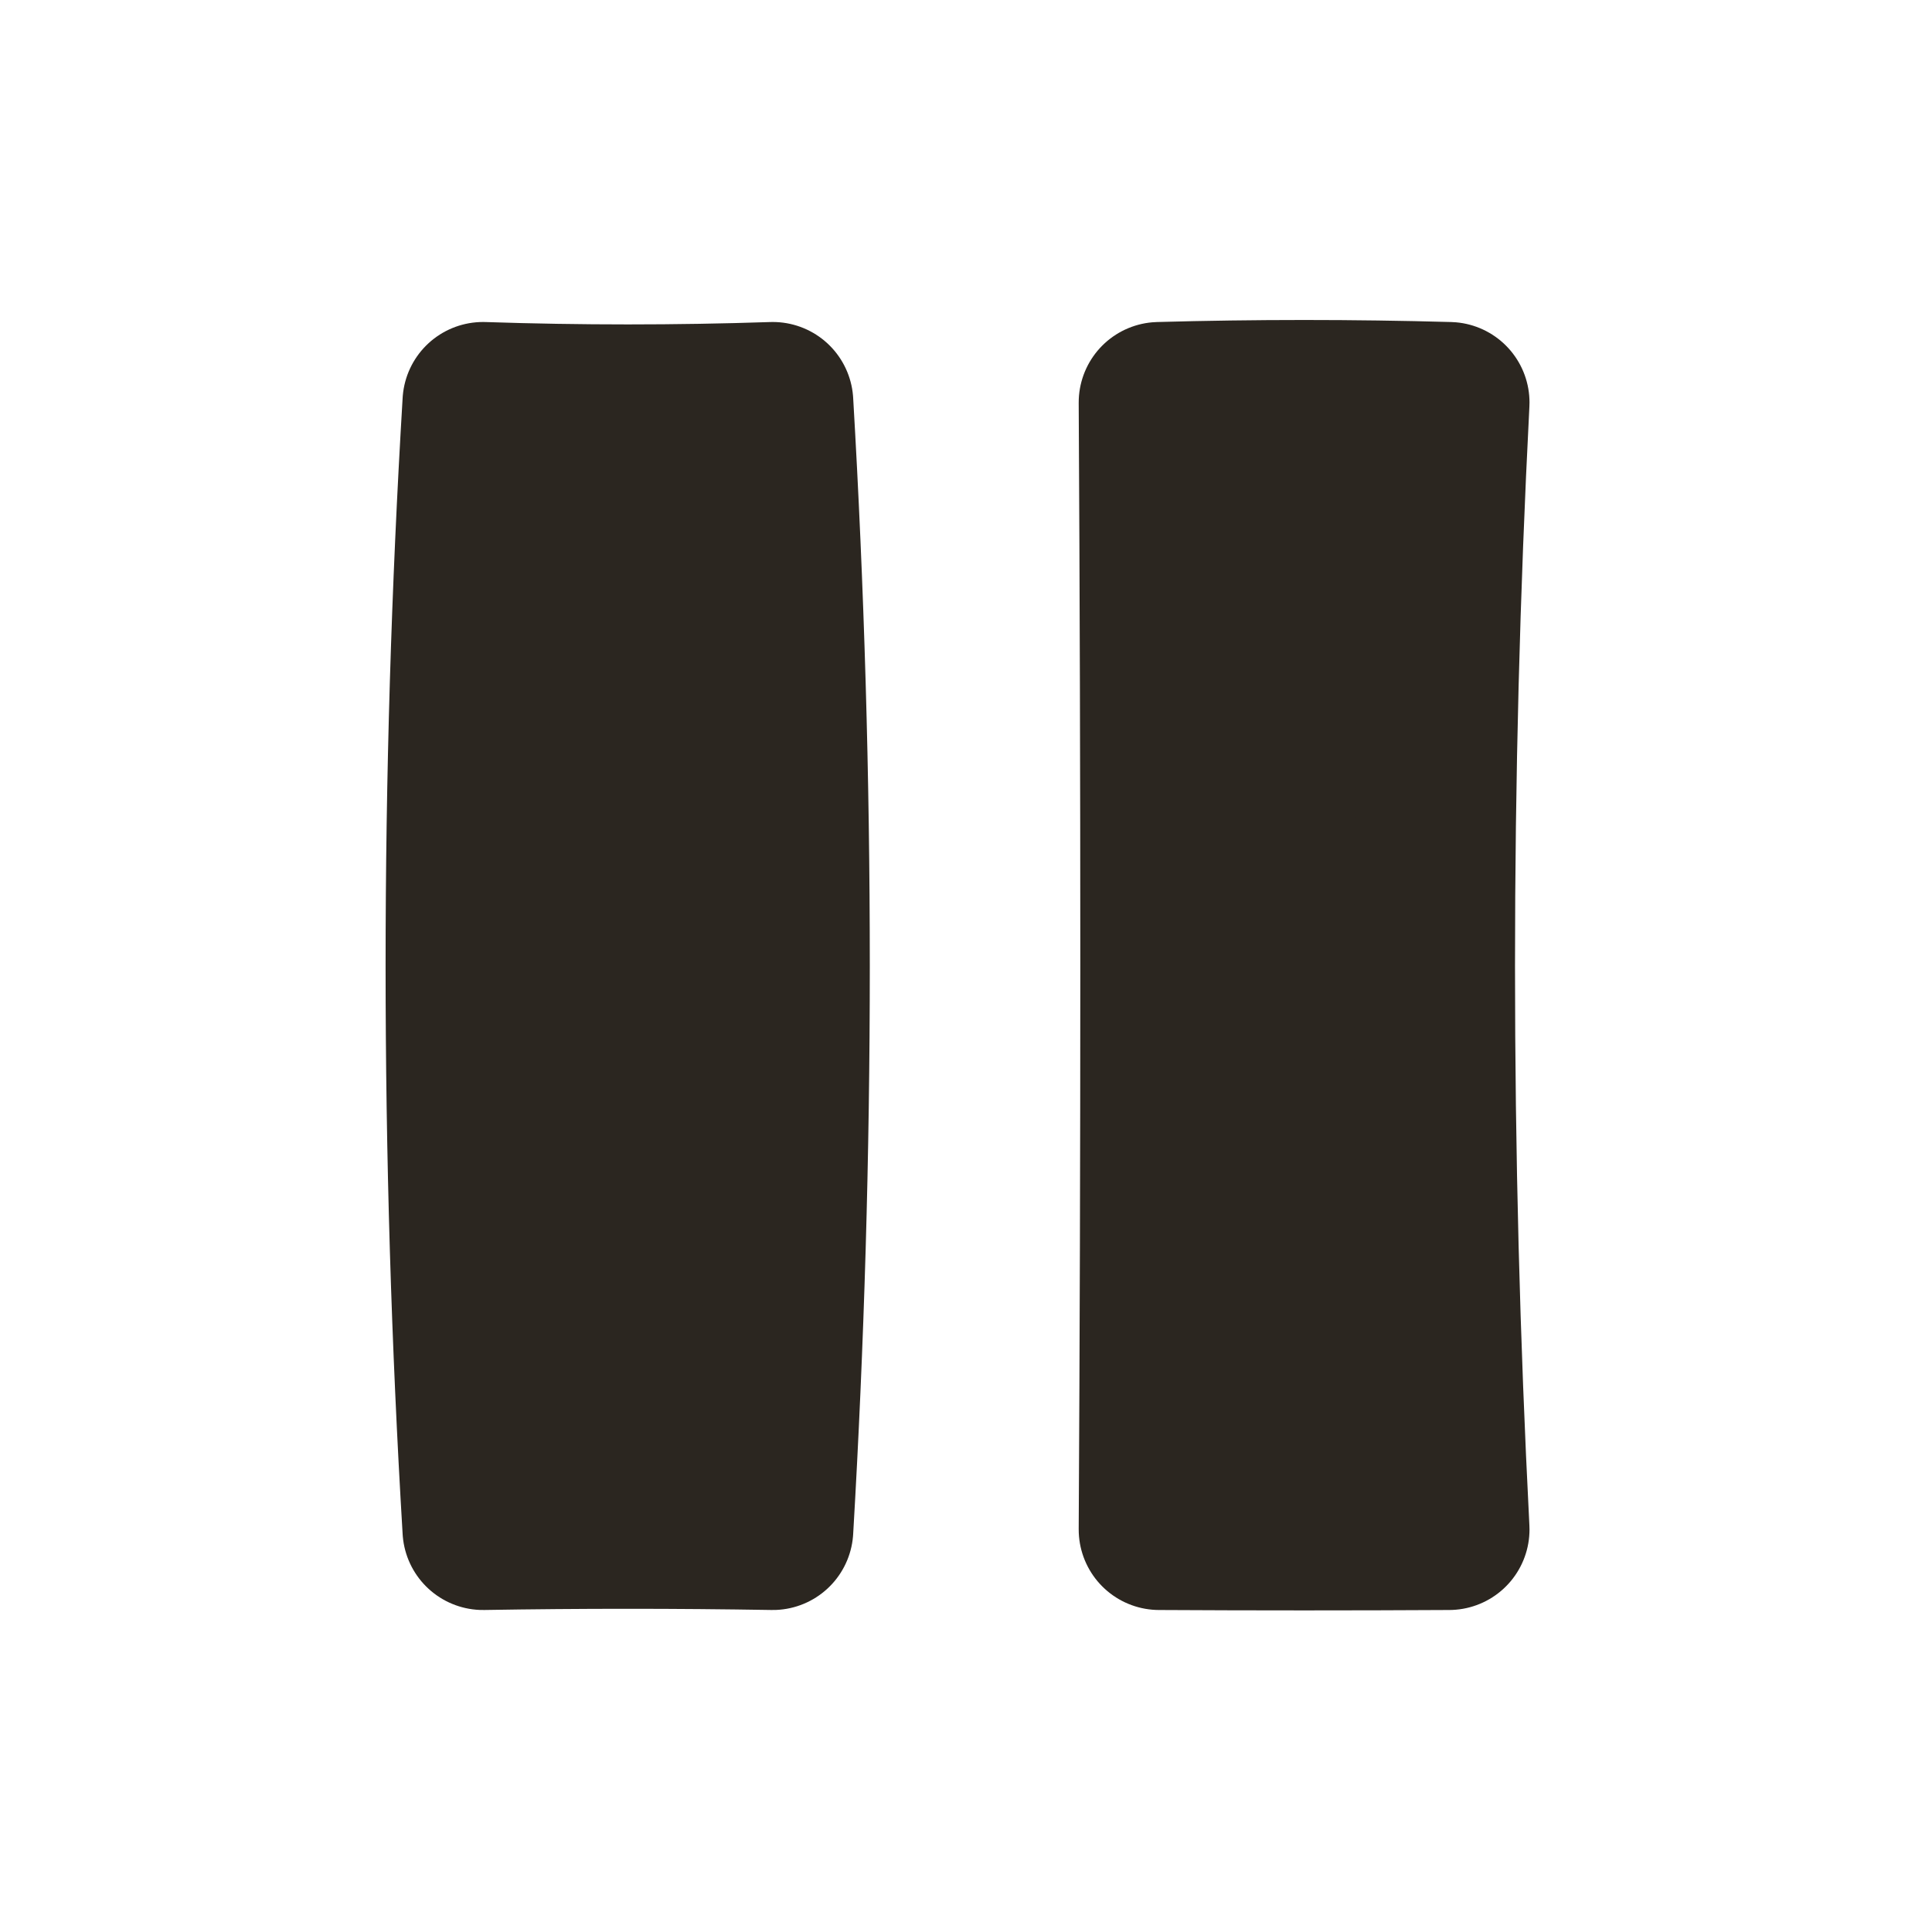
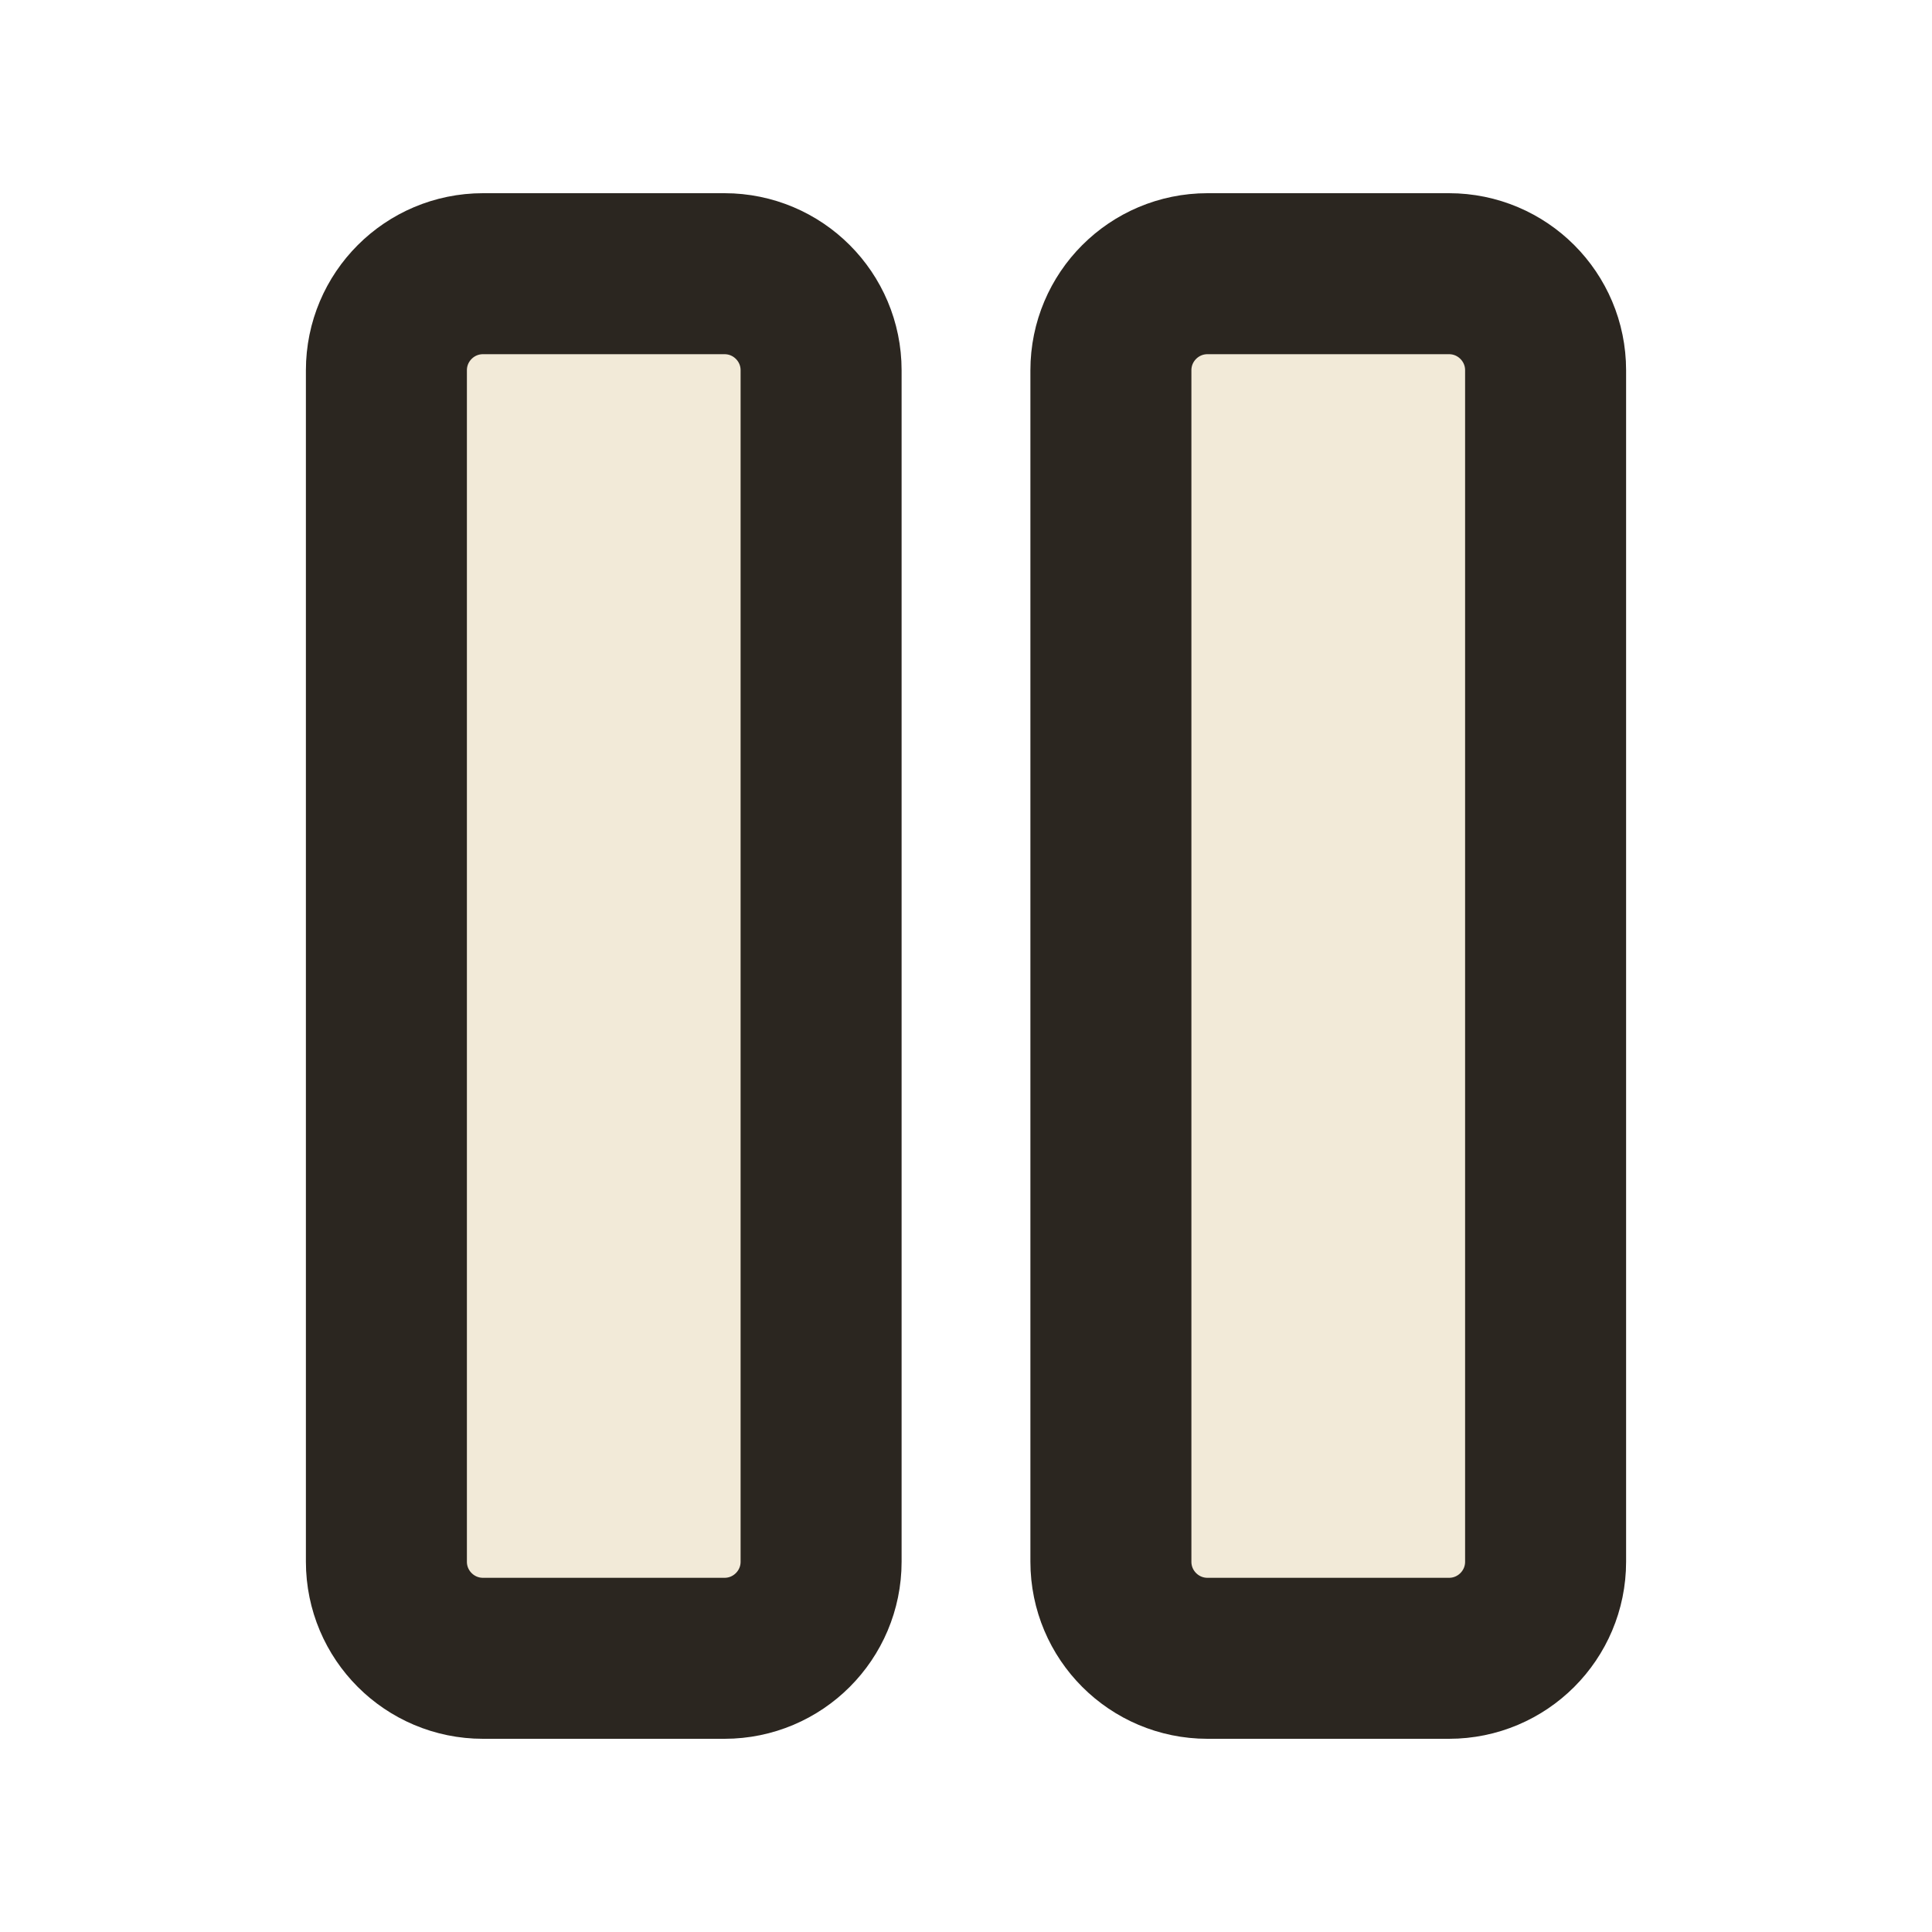
<svg xmlns="http://www.w3.org/2000/svg" width="24" height="24" viewBox="0 0 24 24" fill="none">
-   <path d="M6.00 5.00Q7.80 5.06 9.60 5.00Q10.01 12.00 9.60 19.00Q7.80 18.97 6.00 19.00Q5.58 12.00 6.00 5.00Z" fill="#2B2620" stroke="#2B2620" stroke-width="2" stroke-linecap="round" stroke-linejoin="round" />
-   <path d="M14.40 5.00Q16.20 4.95 18.00 5.00Q17.64 12.00 18.00 19.00Q16.20 19.01 14.40 19.00Q14.44 12.00 14.40 5.00Z" fill="#2B2620" stroke="#2B2620" stroke-width="2" stroke-linecap="round" stroke-linejoin="round" />
+   <path d="M6 3.4 H9 A1.2 1.2 0 0 1 10.2 4.6 V19.4 A1.2 1.2 0 0 1 9 20.6 H6 A1.2 1.2 0 0 1 4.8 19.4 V4.6 A1.2 1.2 0 0 1 6 3.4Z" fill="#F2EAD8" stroke="#2B2620" stroke-width="2" stroke-linecap="round" stroke-linejoin="round" />
+   <path d="M15 3.4 H18 A1.2 1.2 0 0 1 19.2 4.6 V19.4 A1.2 1.2 0 0 1 18 20.6 H15 A1.2 1.2 0 0 1 13.8 19.4 V4.6 A1.2 1.2 0 0 1 15 3.4Z" fill="#F2EAD8" stroke="#2B2620" stroke-width="2" stroke-linecap="round" stroke-linejoin="round" />
</svg>
